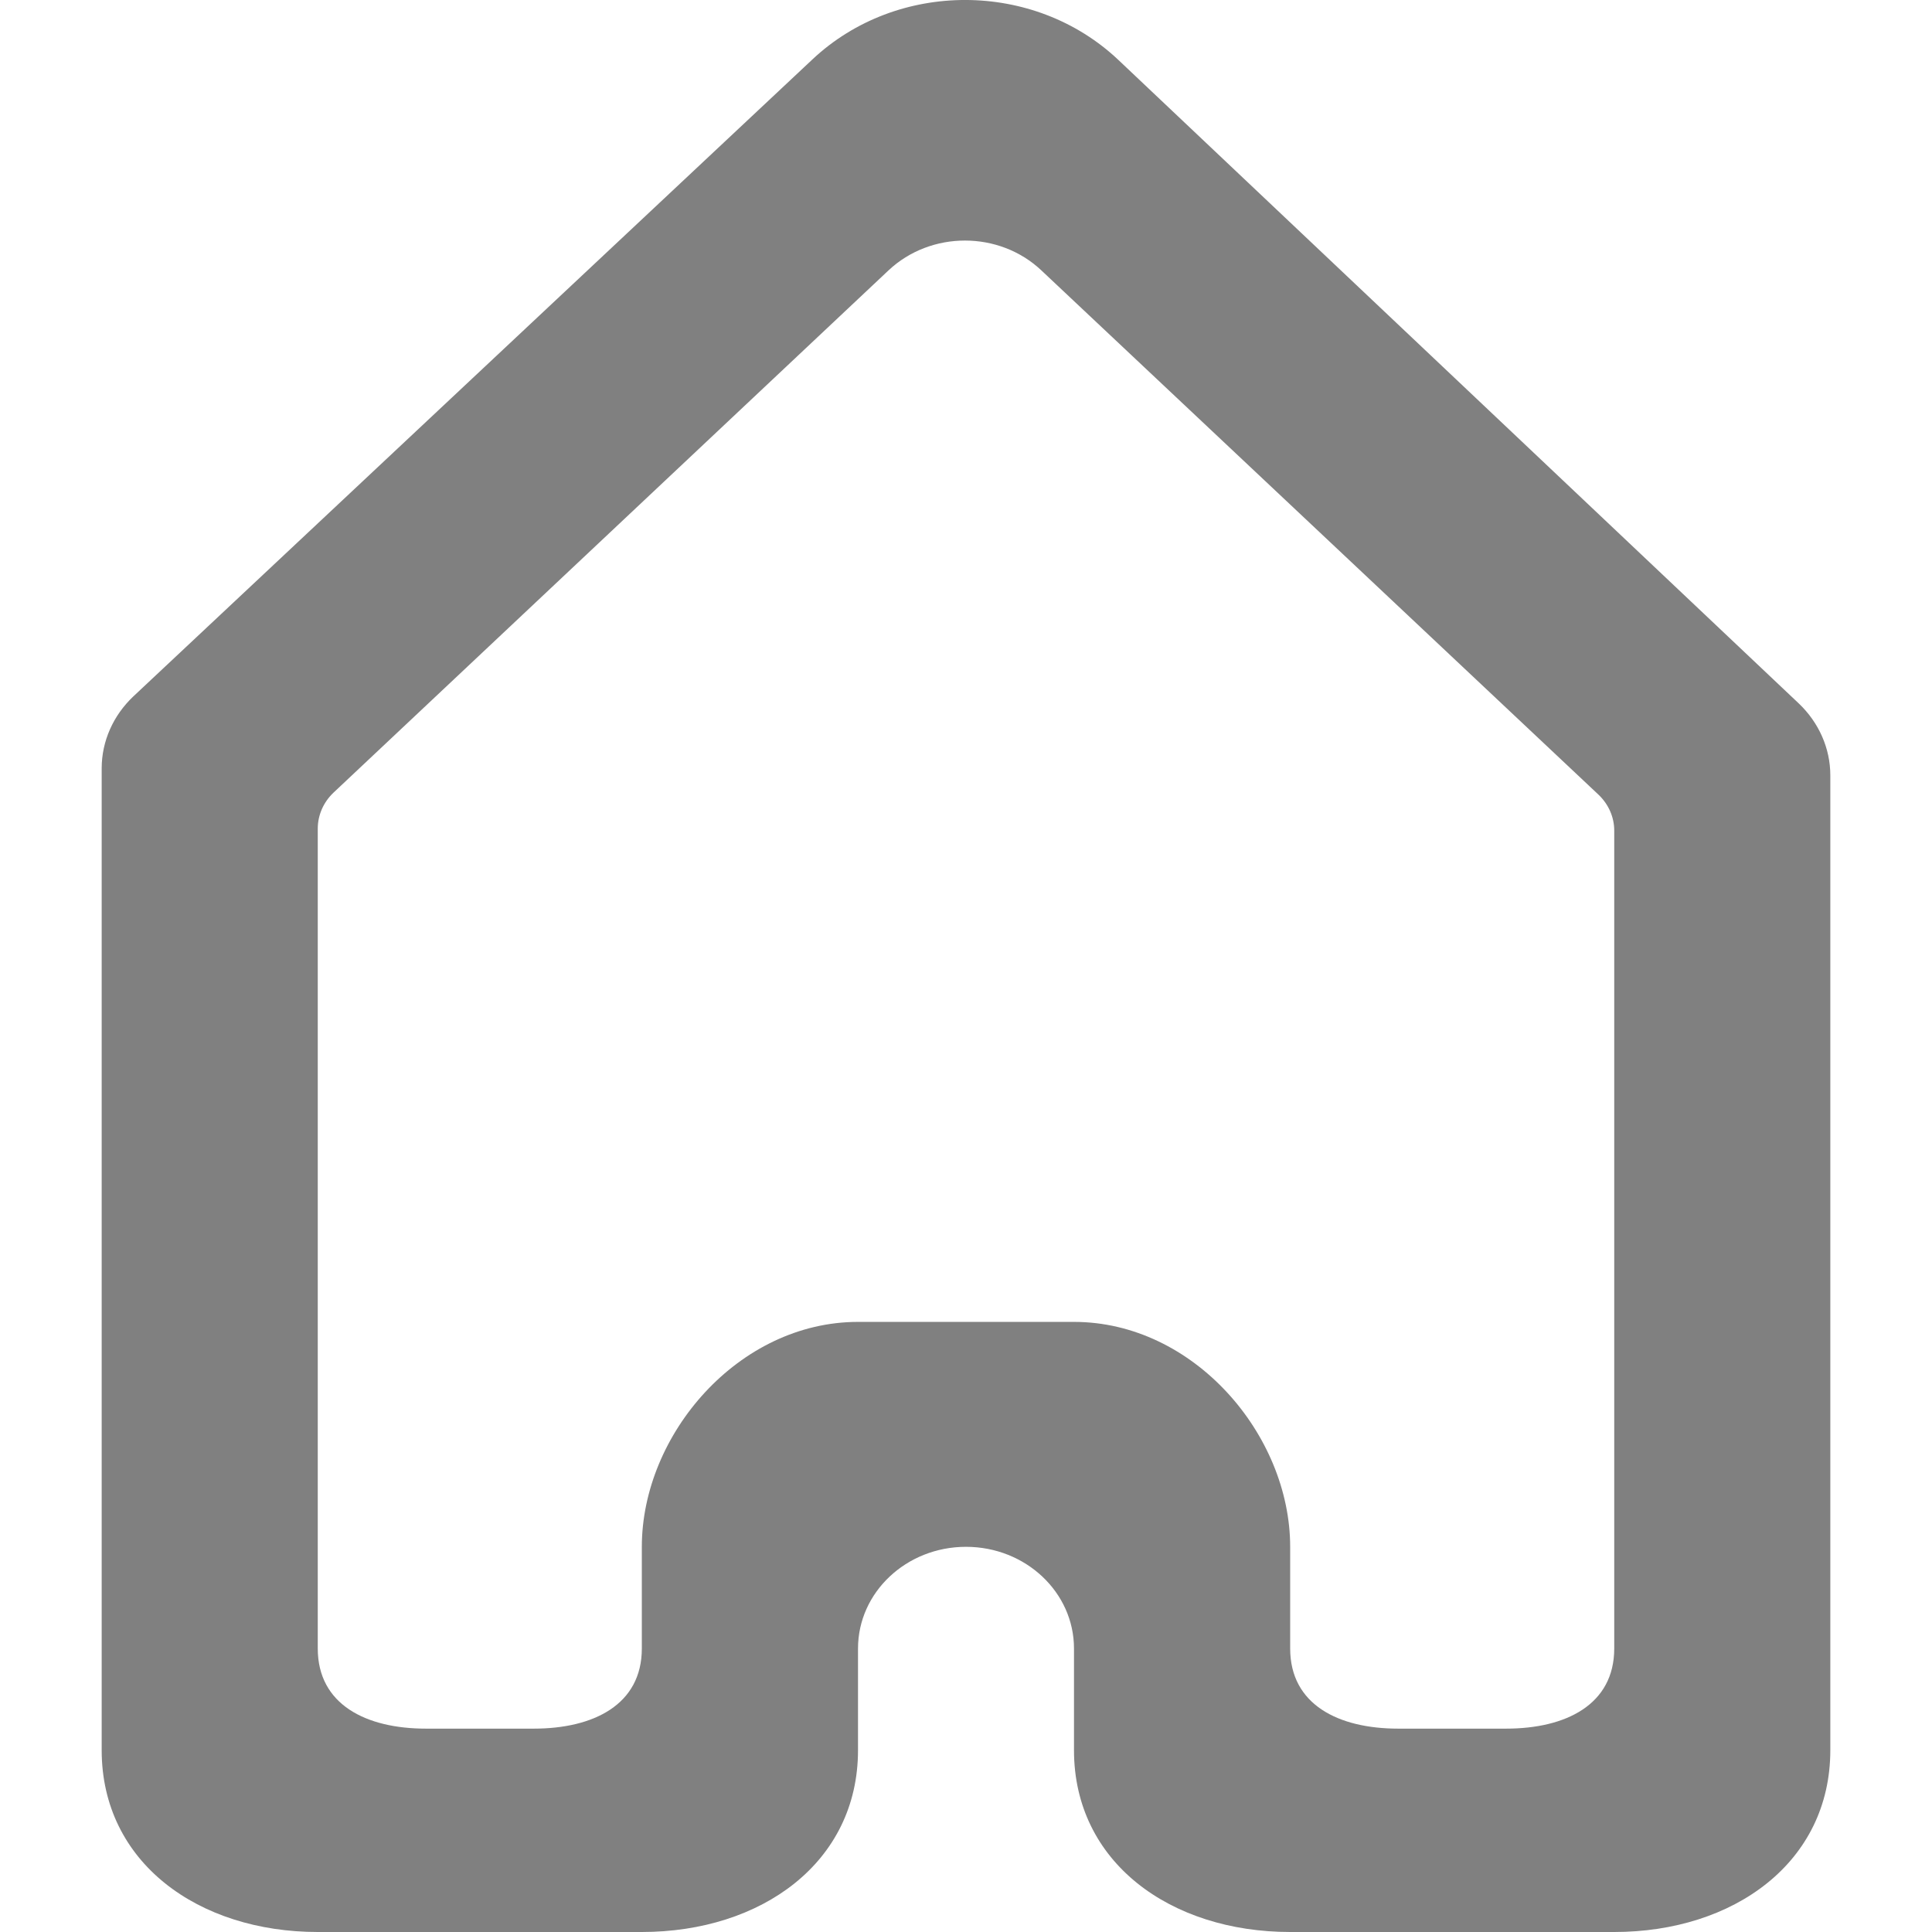
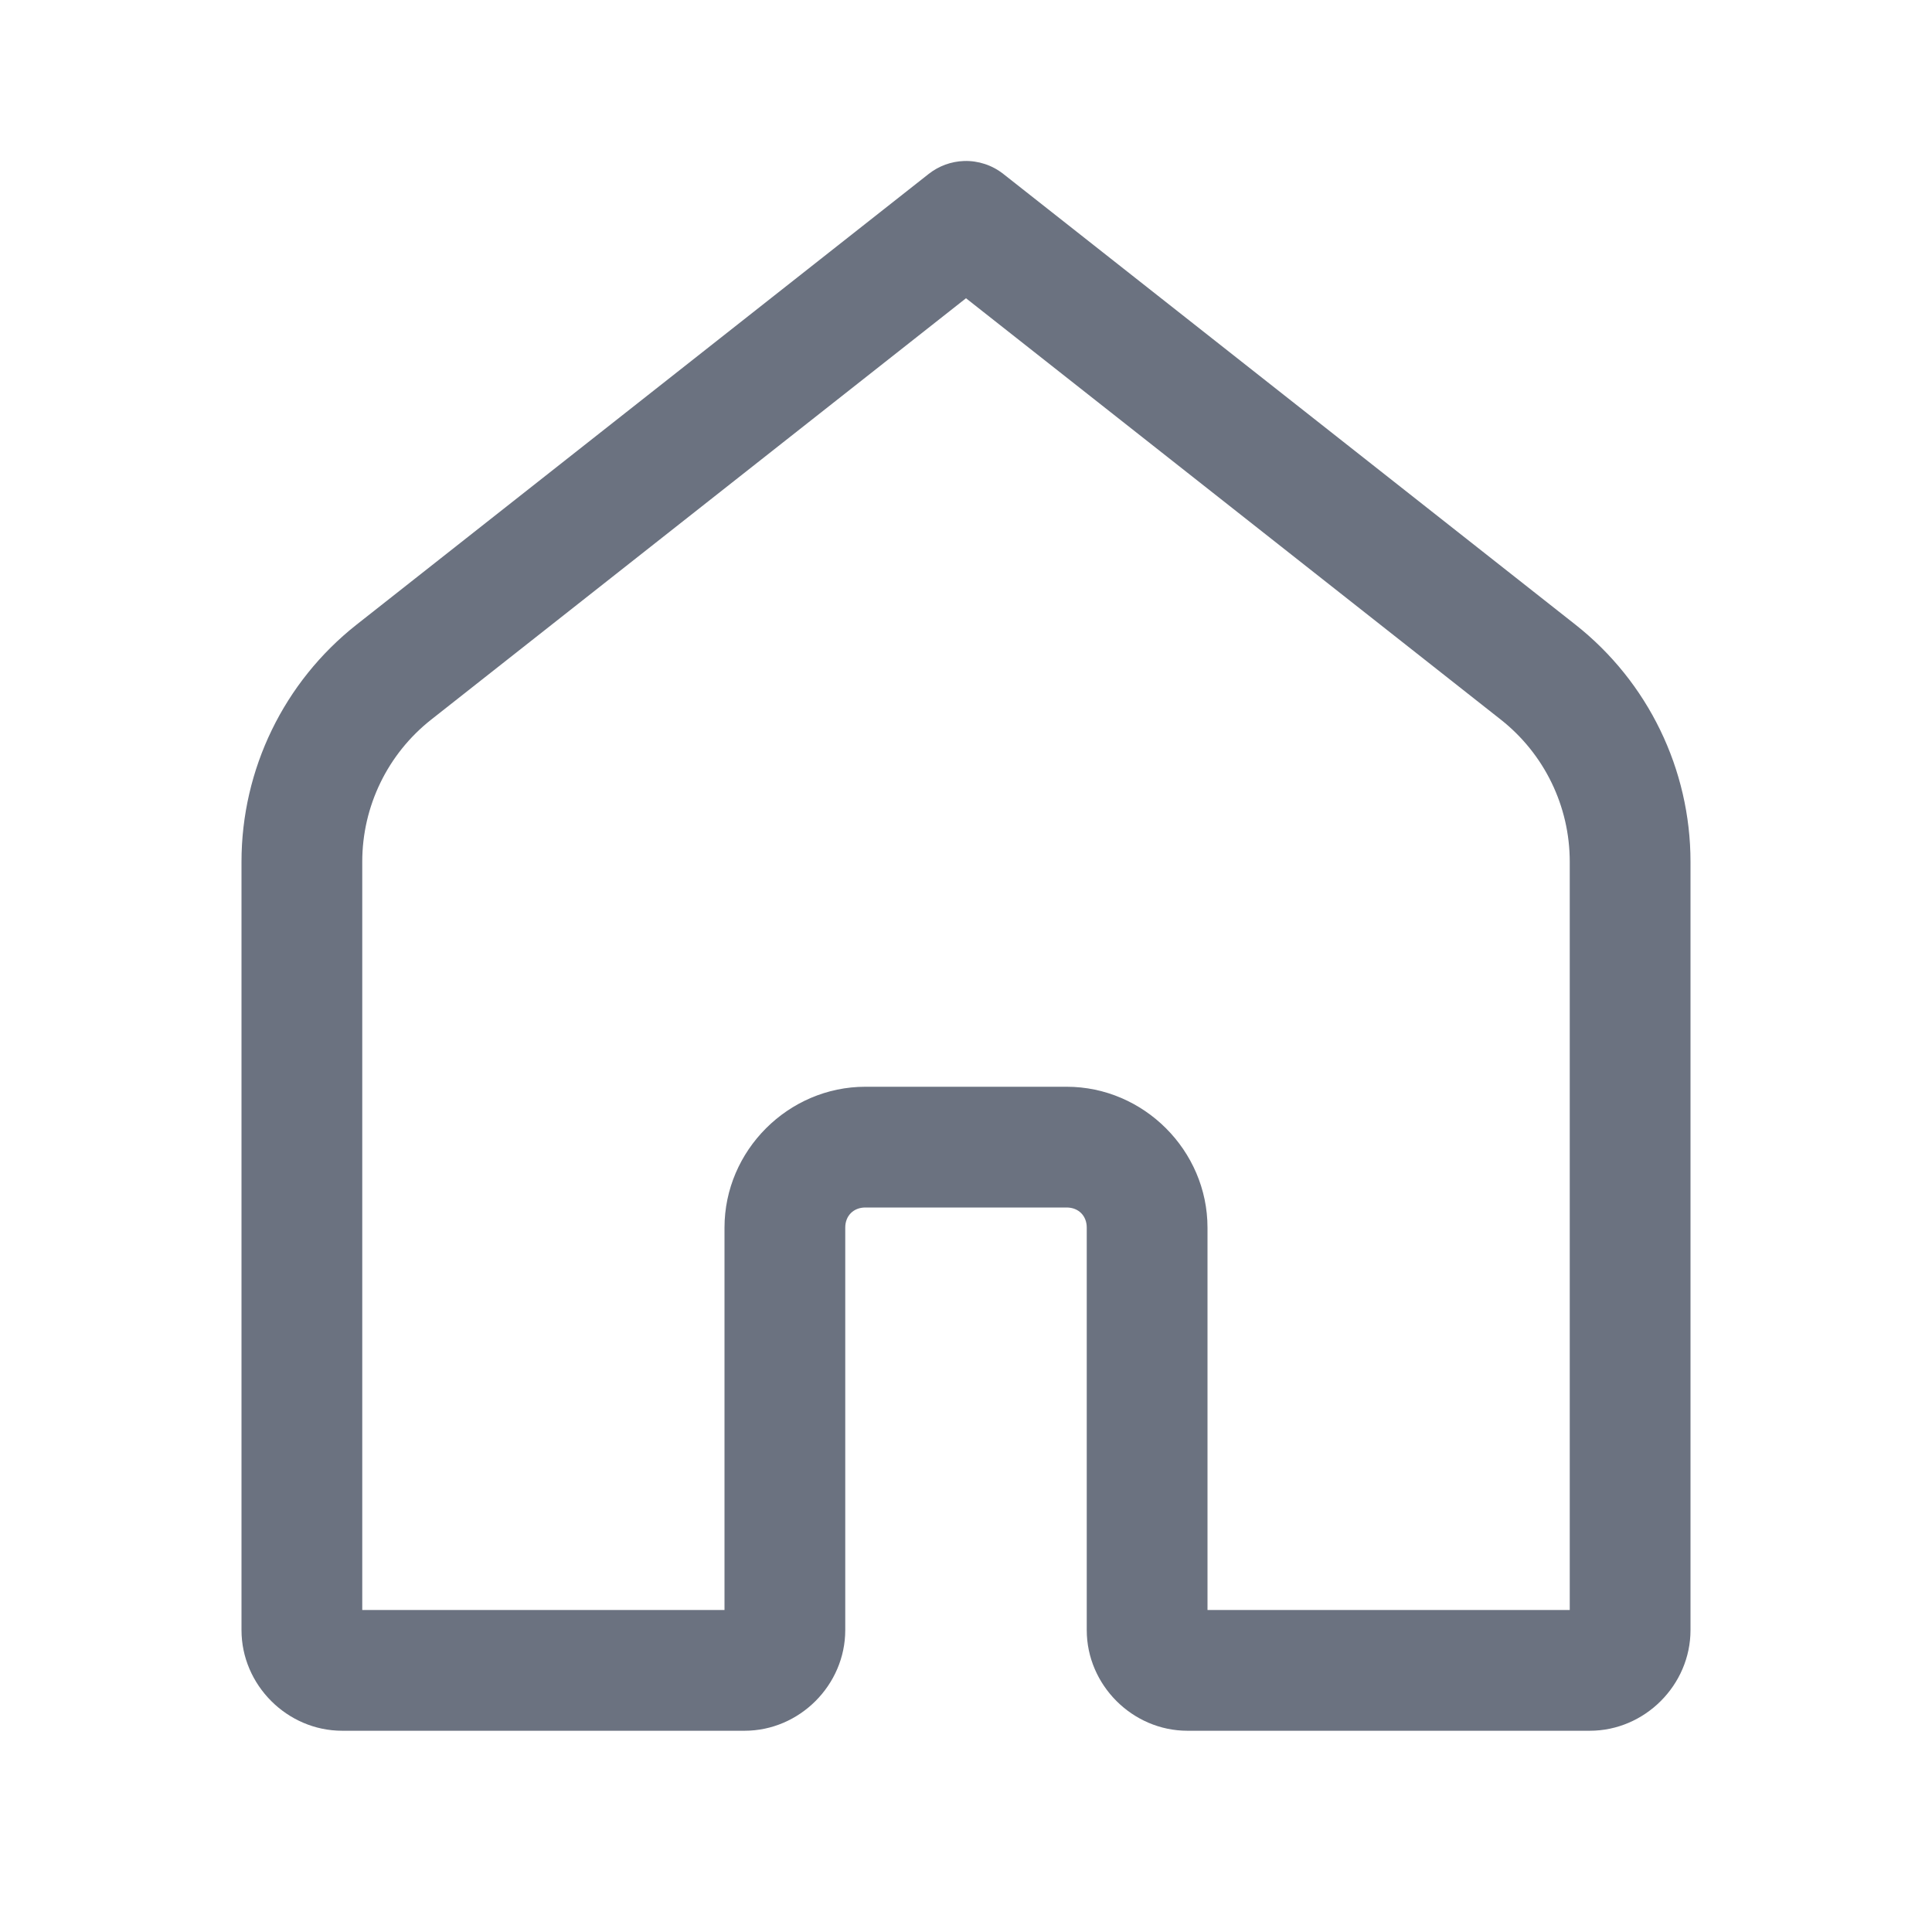
- <svg xmlns="http://www.w3.org/2000/svg" width="23px" height="23px" viewBox="-1 0 19 19" version="1.1">
-   <defs>
- 
- </defs>
-   <g id="Page-1" stroke="none" stroke-width="1" fill="none" fill-rule="evenodd">
-     <g id="Dribbble-Light-Preview" transform="translate(-341, -720)" fill="grey">
-       <g id="icons" transform="translate(56, 160)">
-         <path d="M299.875,576.212 C299.875,576.764 299.399,577 298.812,577 L297.75,577 C297.163,577 296.688,576.764 296.688,576.212 L296.688,575.212 C296.688,574.107 295.737,573 294.562,573 L292.438,573 C291.263,573 290.312,574.107 290.312,575.212 L290.312,576.212 C290.312,576.764 289.837,577 289.25,577 L288.188,577 C287.601,577 287.125,576.764 287.125,576.212 L287.125,568.149 C287.125,568.016 287.181,567.889 287.28,567.795 L292.738,562.659 C293.154,562.268 293.826,562.268 294.241,562.659 L299.72,567.815 C299.819,567.909 299.875,568.036 299.875,568.168 L299.875,576.212 Z M302,567.625 C302,567.36 301.888,567.107 301.691,566.919 L294.998,560.589 C294.169,559.806 292.823,559.803 291.991,560.583 L285.312,566.848 C285.113,567.036 285,567.29 285,567.556 L285,577.212 C285,578.317 285.951,579 287.125,579 L290.312,579 C291.487,579 292.438,578.317 292.438,577.212 L292.438,576.212 C292.438,575.66 292.913,575.212 293.5,575.212 C294.087,575.212 294.562,575.66 294.562,576.212 L294.562,577.212 C294.562,578.317 295.513,579 296.688,579 L299.875,579 C301.049,579 302,578.317 302,577.212 L302,567.625 Z" id="home-[#1393]">
- 
- </path>
-       </g>
+ <svg xmlns="http://www.w3.org/2000/svg" viewBox="0,0,256,256" width="25px" height="25px">
+   <g fill="#6b7280" fill-rule="nonzero" stroke="none" stroke-width="1" stroke-linecap="butt" stroke-linejoin="miter" stroke-miterlimit="10" stroke-dasharray="" stroke-dashoffset="0" font-family="none" font-weight="none" font-size="none" text-anchor="none" style="mix-blend-mode: normal">
+     <g transform="scale(5.33333,5.33333)">
+       <path d="M23.951,4c-0.32,0.011 -0.628,0.124 -0.879,0.322l-14.213,11.197c-1.804,1.422 -2.859,3.594 -2.859,5.891v19.09c0,1.364 1.136,2.5 2.5,2.5h10c1.364,0 2.5,-1.136 2.5,-2.5v-10c0,-0.295 0.205,-0.5 0.5,-0.5h5c0.295,0 0.5,0.205 0.5,0.5v10c0,1.364 1.136,2.5 2.5,2.5h10c1.364,0 2.5,-1.136 2.5,-2.5v-19.09c0,-2.297 -1.055,-4.469 -2.859,-5.891l-14.213,-11.197c-0.277,-0.219 -0.623,-0.333 -0.977,-0.322zM24,7.41l13.285,10.467c1.084,0.854 1.715,2.154 1.715,3.533v18.59h-9v-9.5c0,-1.915 -1.585,-3.5 -3.5,-3.5h-5c-1.915,0 -3.5,1.585 -3.5,3.5v9.5h-9v-18.59c0,-1.379 0.631,-2.679 1.715,-3.533z" />
    </g>
  </g>
</svg>
